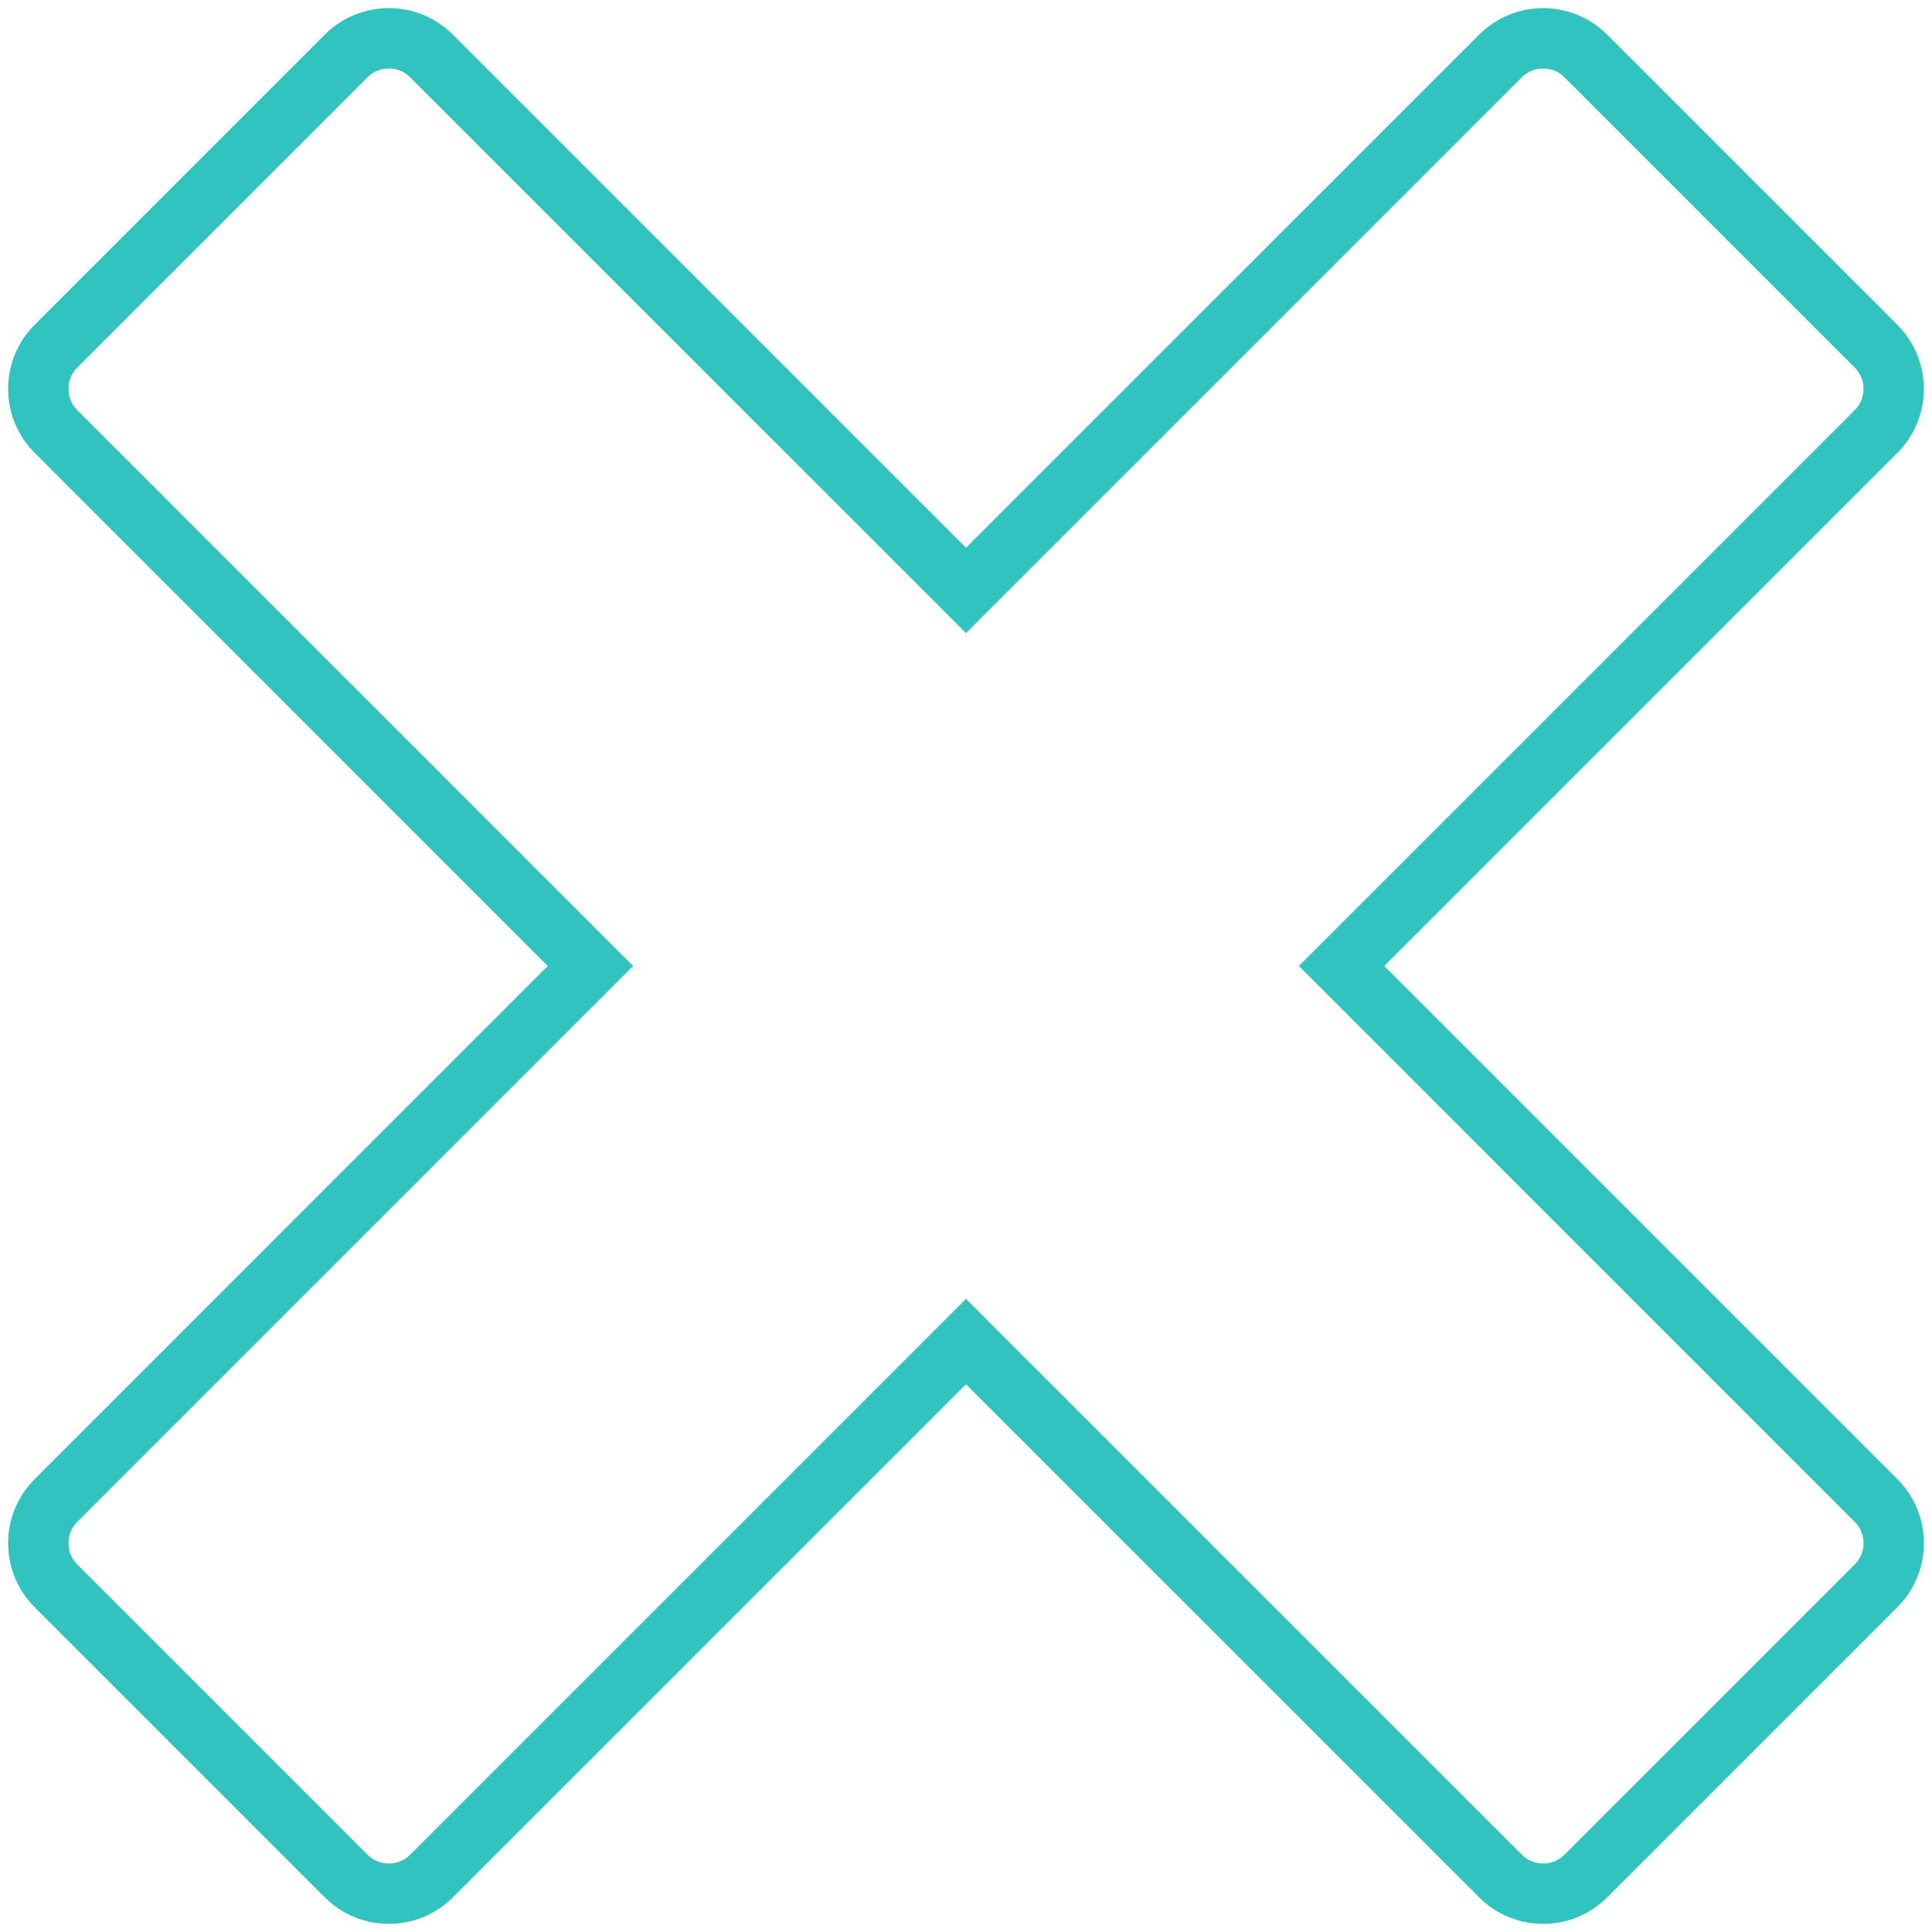
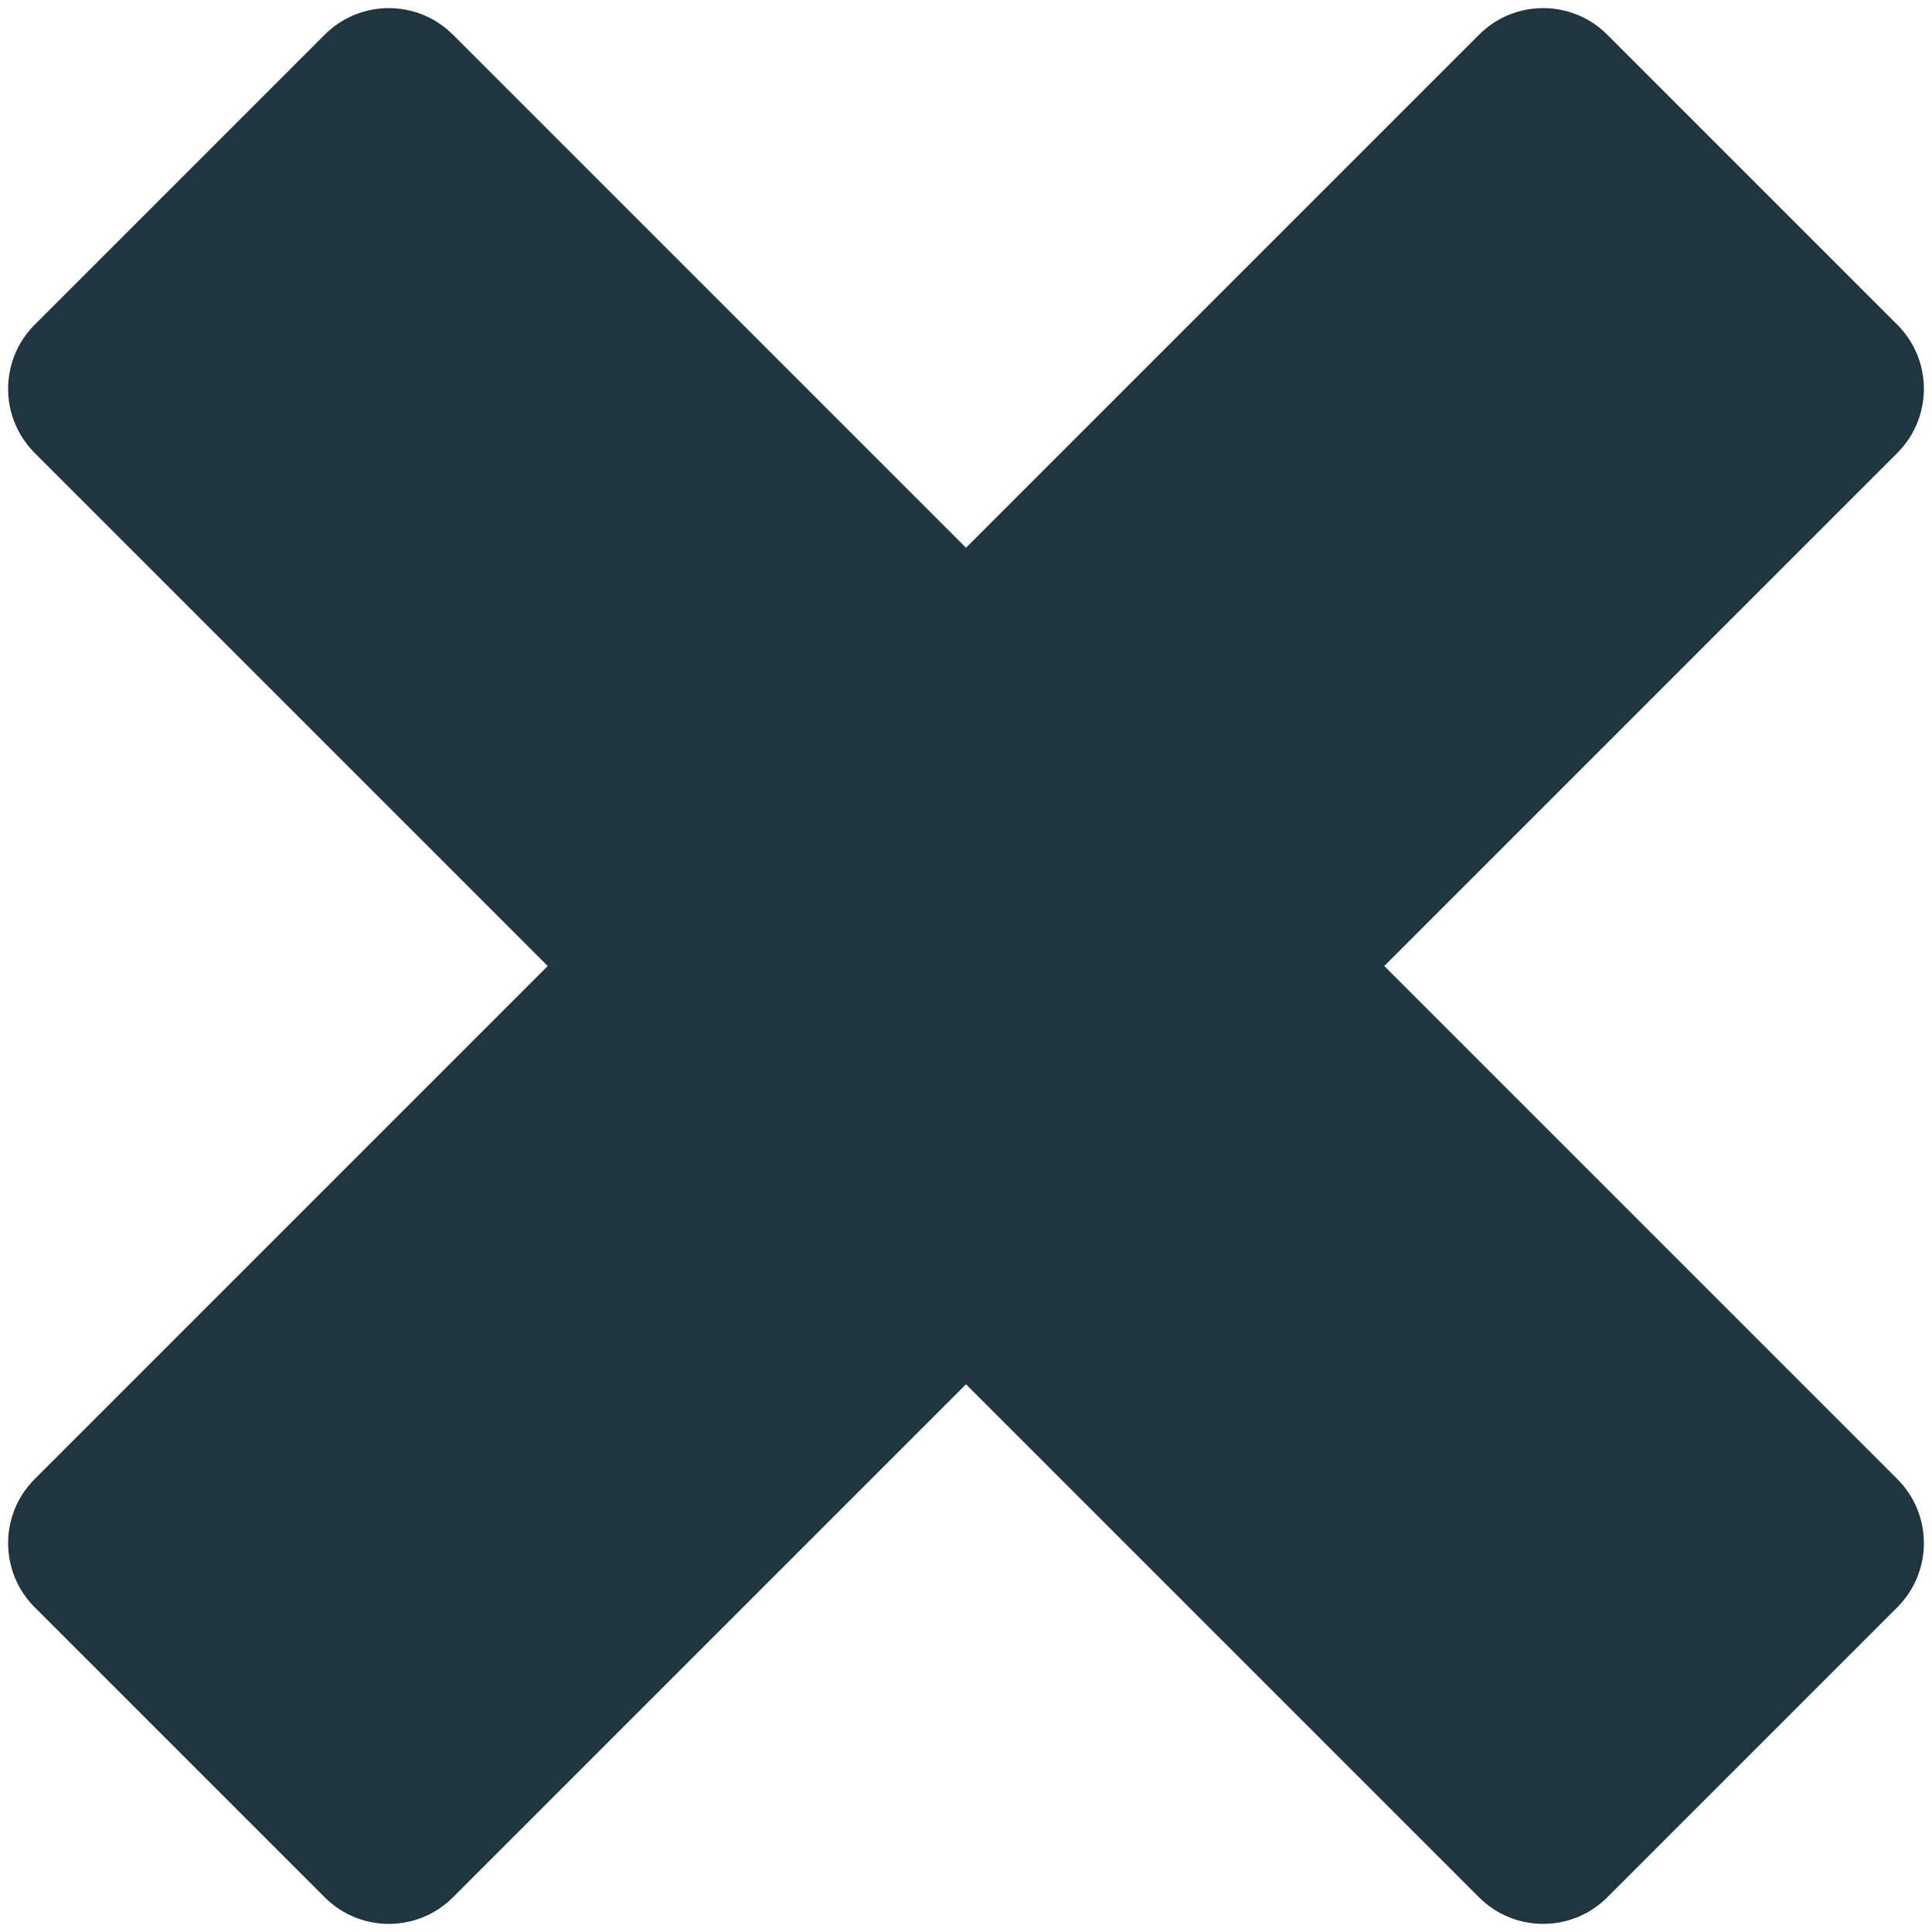
- <svg xmlns="http://www.w3.org/2000/svg" width="64" height="64">
-   <path d="M51.12 1.269c.511 0 1.023.195 1.414.586l9.611 9.611c.391.391.586.903.586 1.415s-.195 1.023-.586 1.414L44.441 32l17.704 17.705c.391.39.586.902.586 1.414 0 .512-.195 1.024-.586 1.415l-9.611 9.611c-.391.391-.903.586-1.415.586a1.994 1.994 0 0 1-1.414-.586L32 44.441 14.295 62.145c-.39.391-.902.586-1.414.586a1.994 1.994 0 0 1-1.415-.586l-9.611-9.611a1.994 1.994 0 0 1-.586-1.415c0-.512.195-1.023.586-1.414L19.559 32 1.855 14.295a1.994 1.994 0 0 1-.586-1.414c0-.512.195-1.024.586-1.415l9.611-9.611c.391-.391.903-.586 1.415-.586s1.023.195 1.414.586L32 19.559 49.705 1.855c.39-.391.902-.586 1.414-.586Z" stroke="#31C3BD" stroke-width="2" fill="none" />
+ <svg xmlns="http://www.w3.org/2000/svg" width="64" height="64" viewBox="0 0 64 64" fill="none">
+   <path fill-rule="evenodd" clip-rule="evenodd" d="M53.241 1.147C52.069 -0.024 50.17 -0.024 48.998 1.147L32 18.145L15.002 1.147C13.83 -0.024 11.931 -0.024 10.759 1.147L1.147 10.759C-0.024 11.931 -0.024 13.83 1.147 15.002L18.145 32L1.147 48.998C-0.024 50.17 -0.024 52.069 1.147 53.241L10.759 62.853C11.931 64.024 13.83 64.024 15.002 62.853L32 45.855L48.998 62.853C50.17 64.024 52.069 64.024 53.241 62.853L62.853 53.241C64.024 52.069 64.024 50.17 62.853 48.998L45.855 32L62.853 15.002C64.024 13.83 64.024 11.931 62.853 10.759L53.241 1.147Z" fill="#1F3641" />
</svg>
